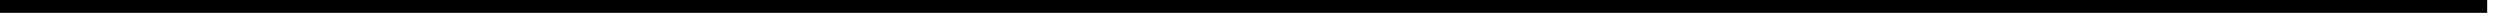
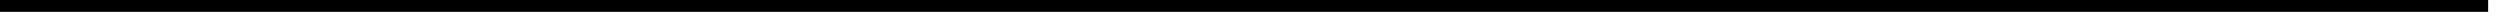
- <svg xmlns="http://www.w3.org/2000/svg" version="1.1" width="195px" height="2px">
-   <g transform="matrix(1 0 0 1 -1448 -290 )">
-     <path d="M 1448 290.5  L 1642 290.5  " stroke-width="1" stroke="#000000" fill="none" />
+ <svg xmlns="http://www.w3.org/2000/svg" version="1.1" width="211px" height="2px">
+   <g transform="matrix(1 0 0 1 -1322 -178 )">
+     <path d="M 1322 178.5  L 1532 178.5  " stroke-width="1" stroke="#000000" fill="none" />
  </g>
</svg>
